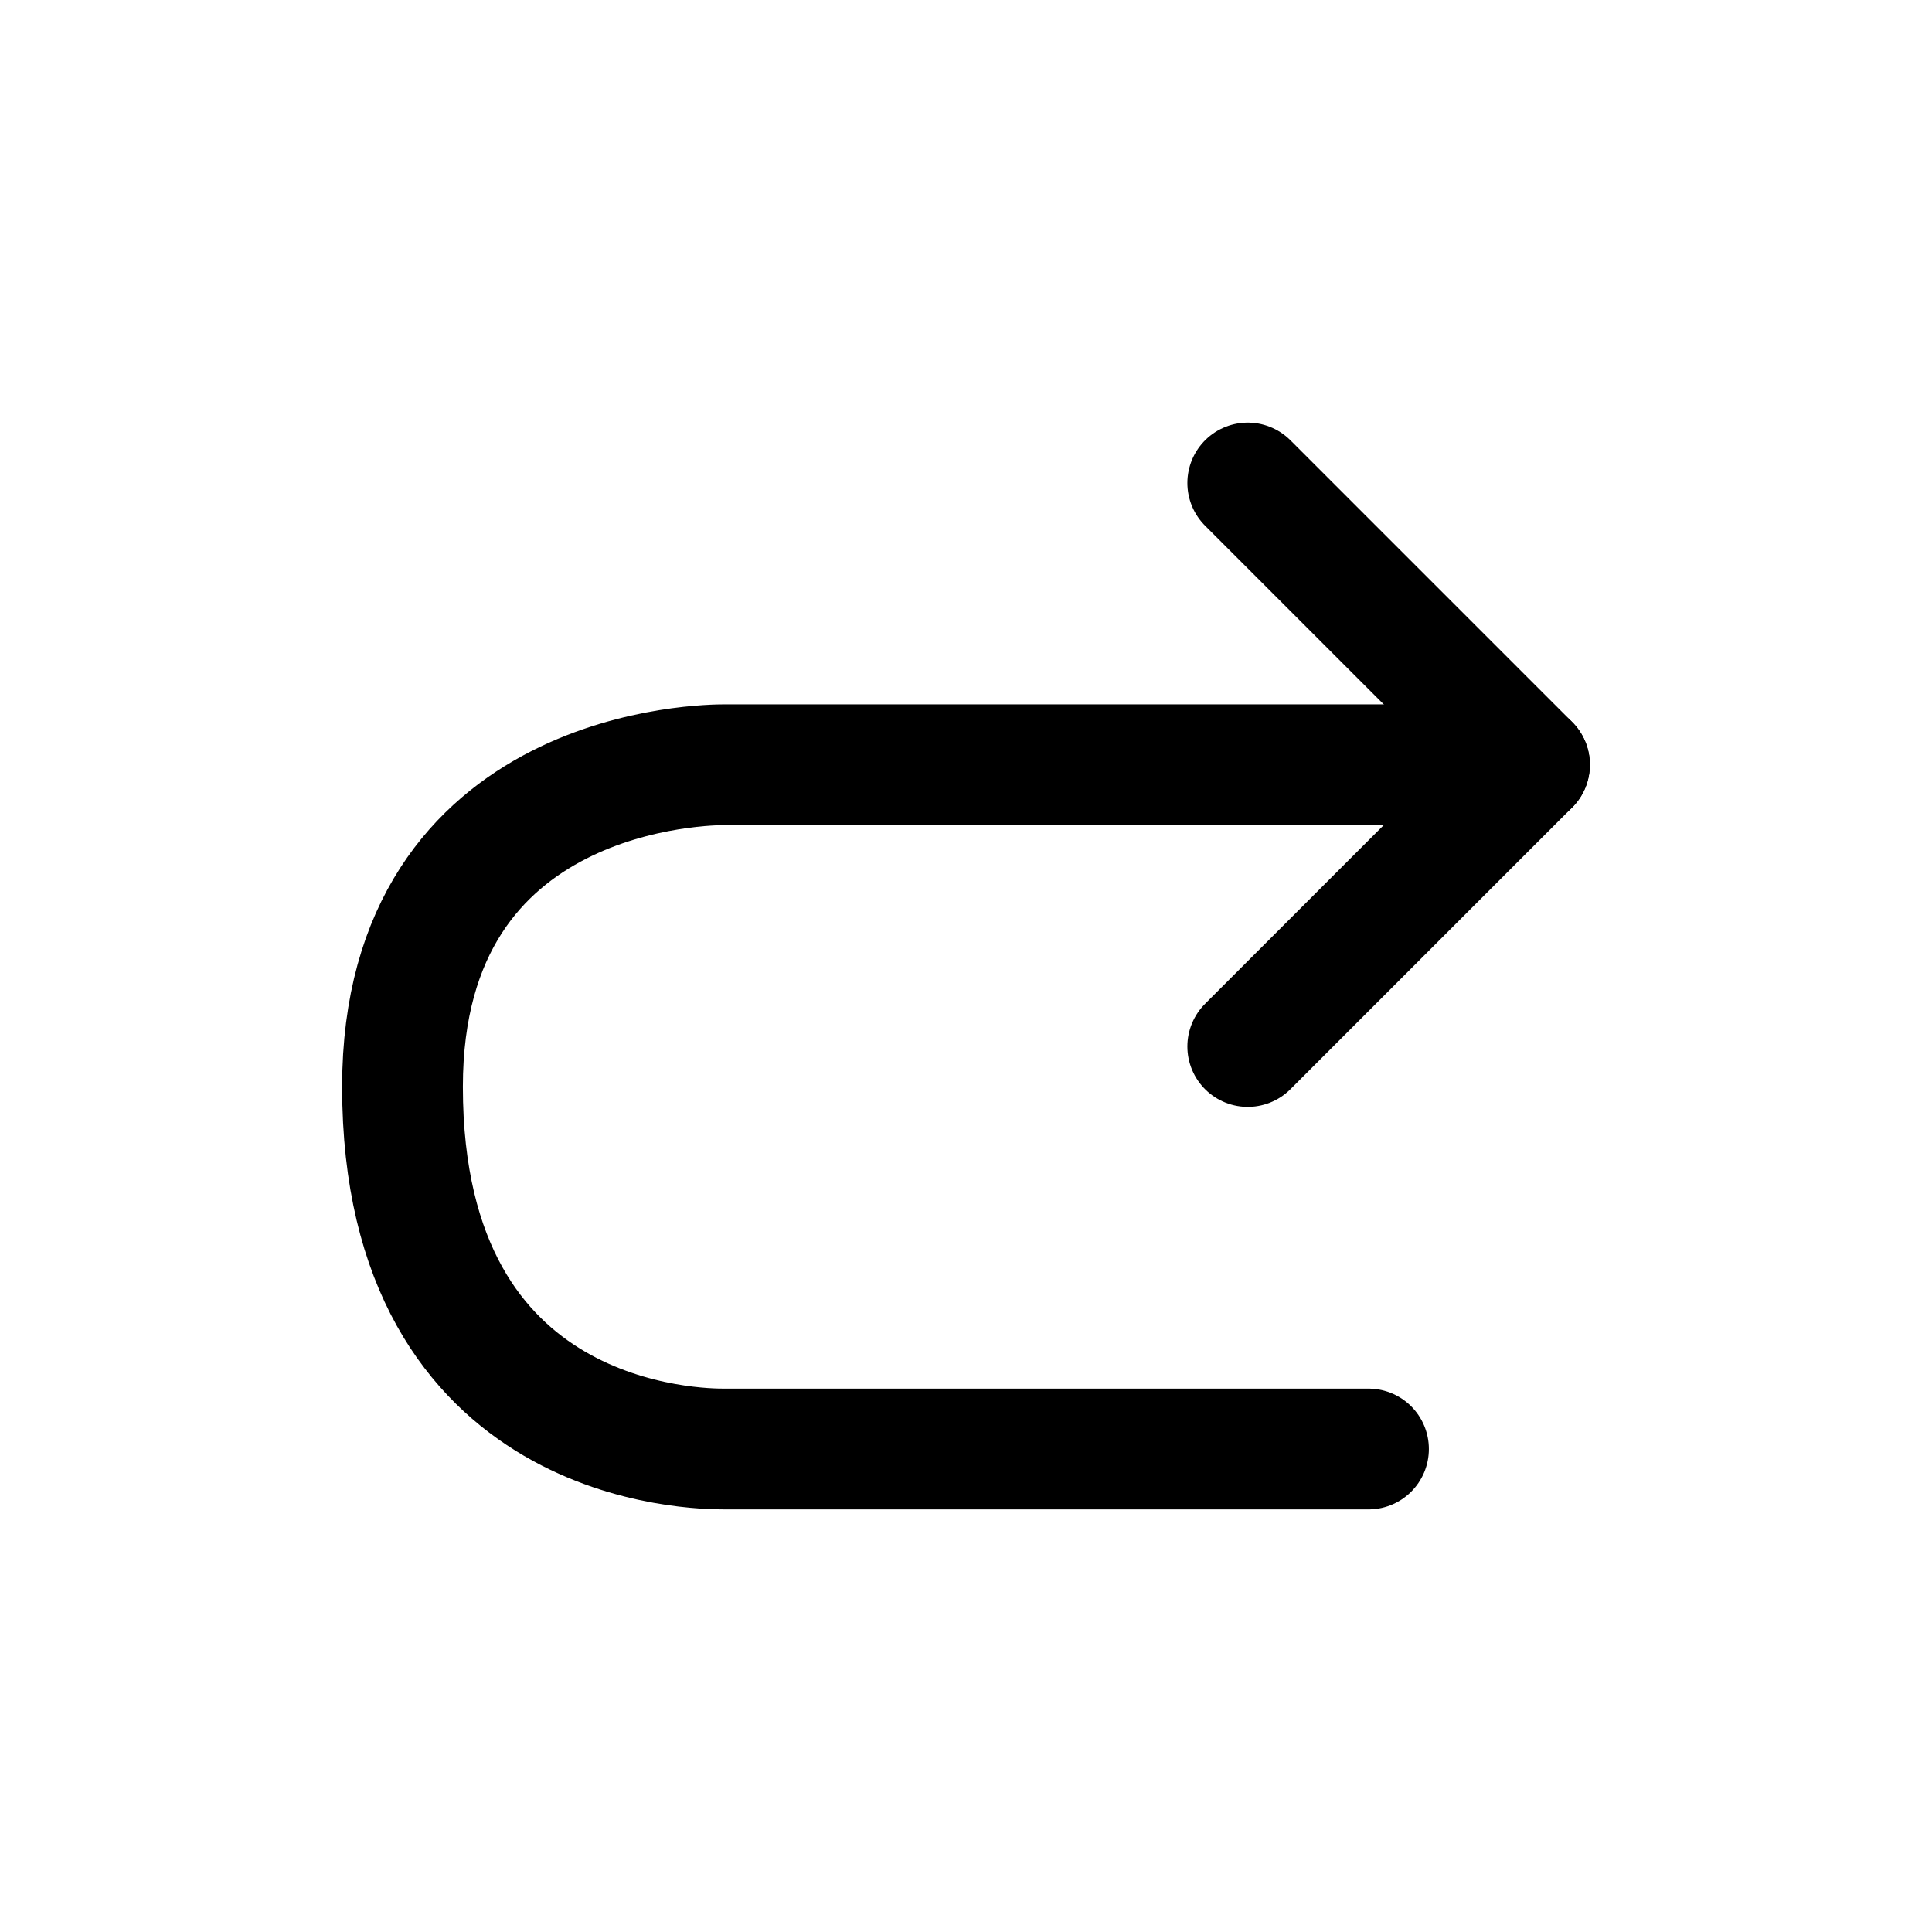
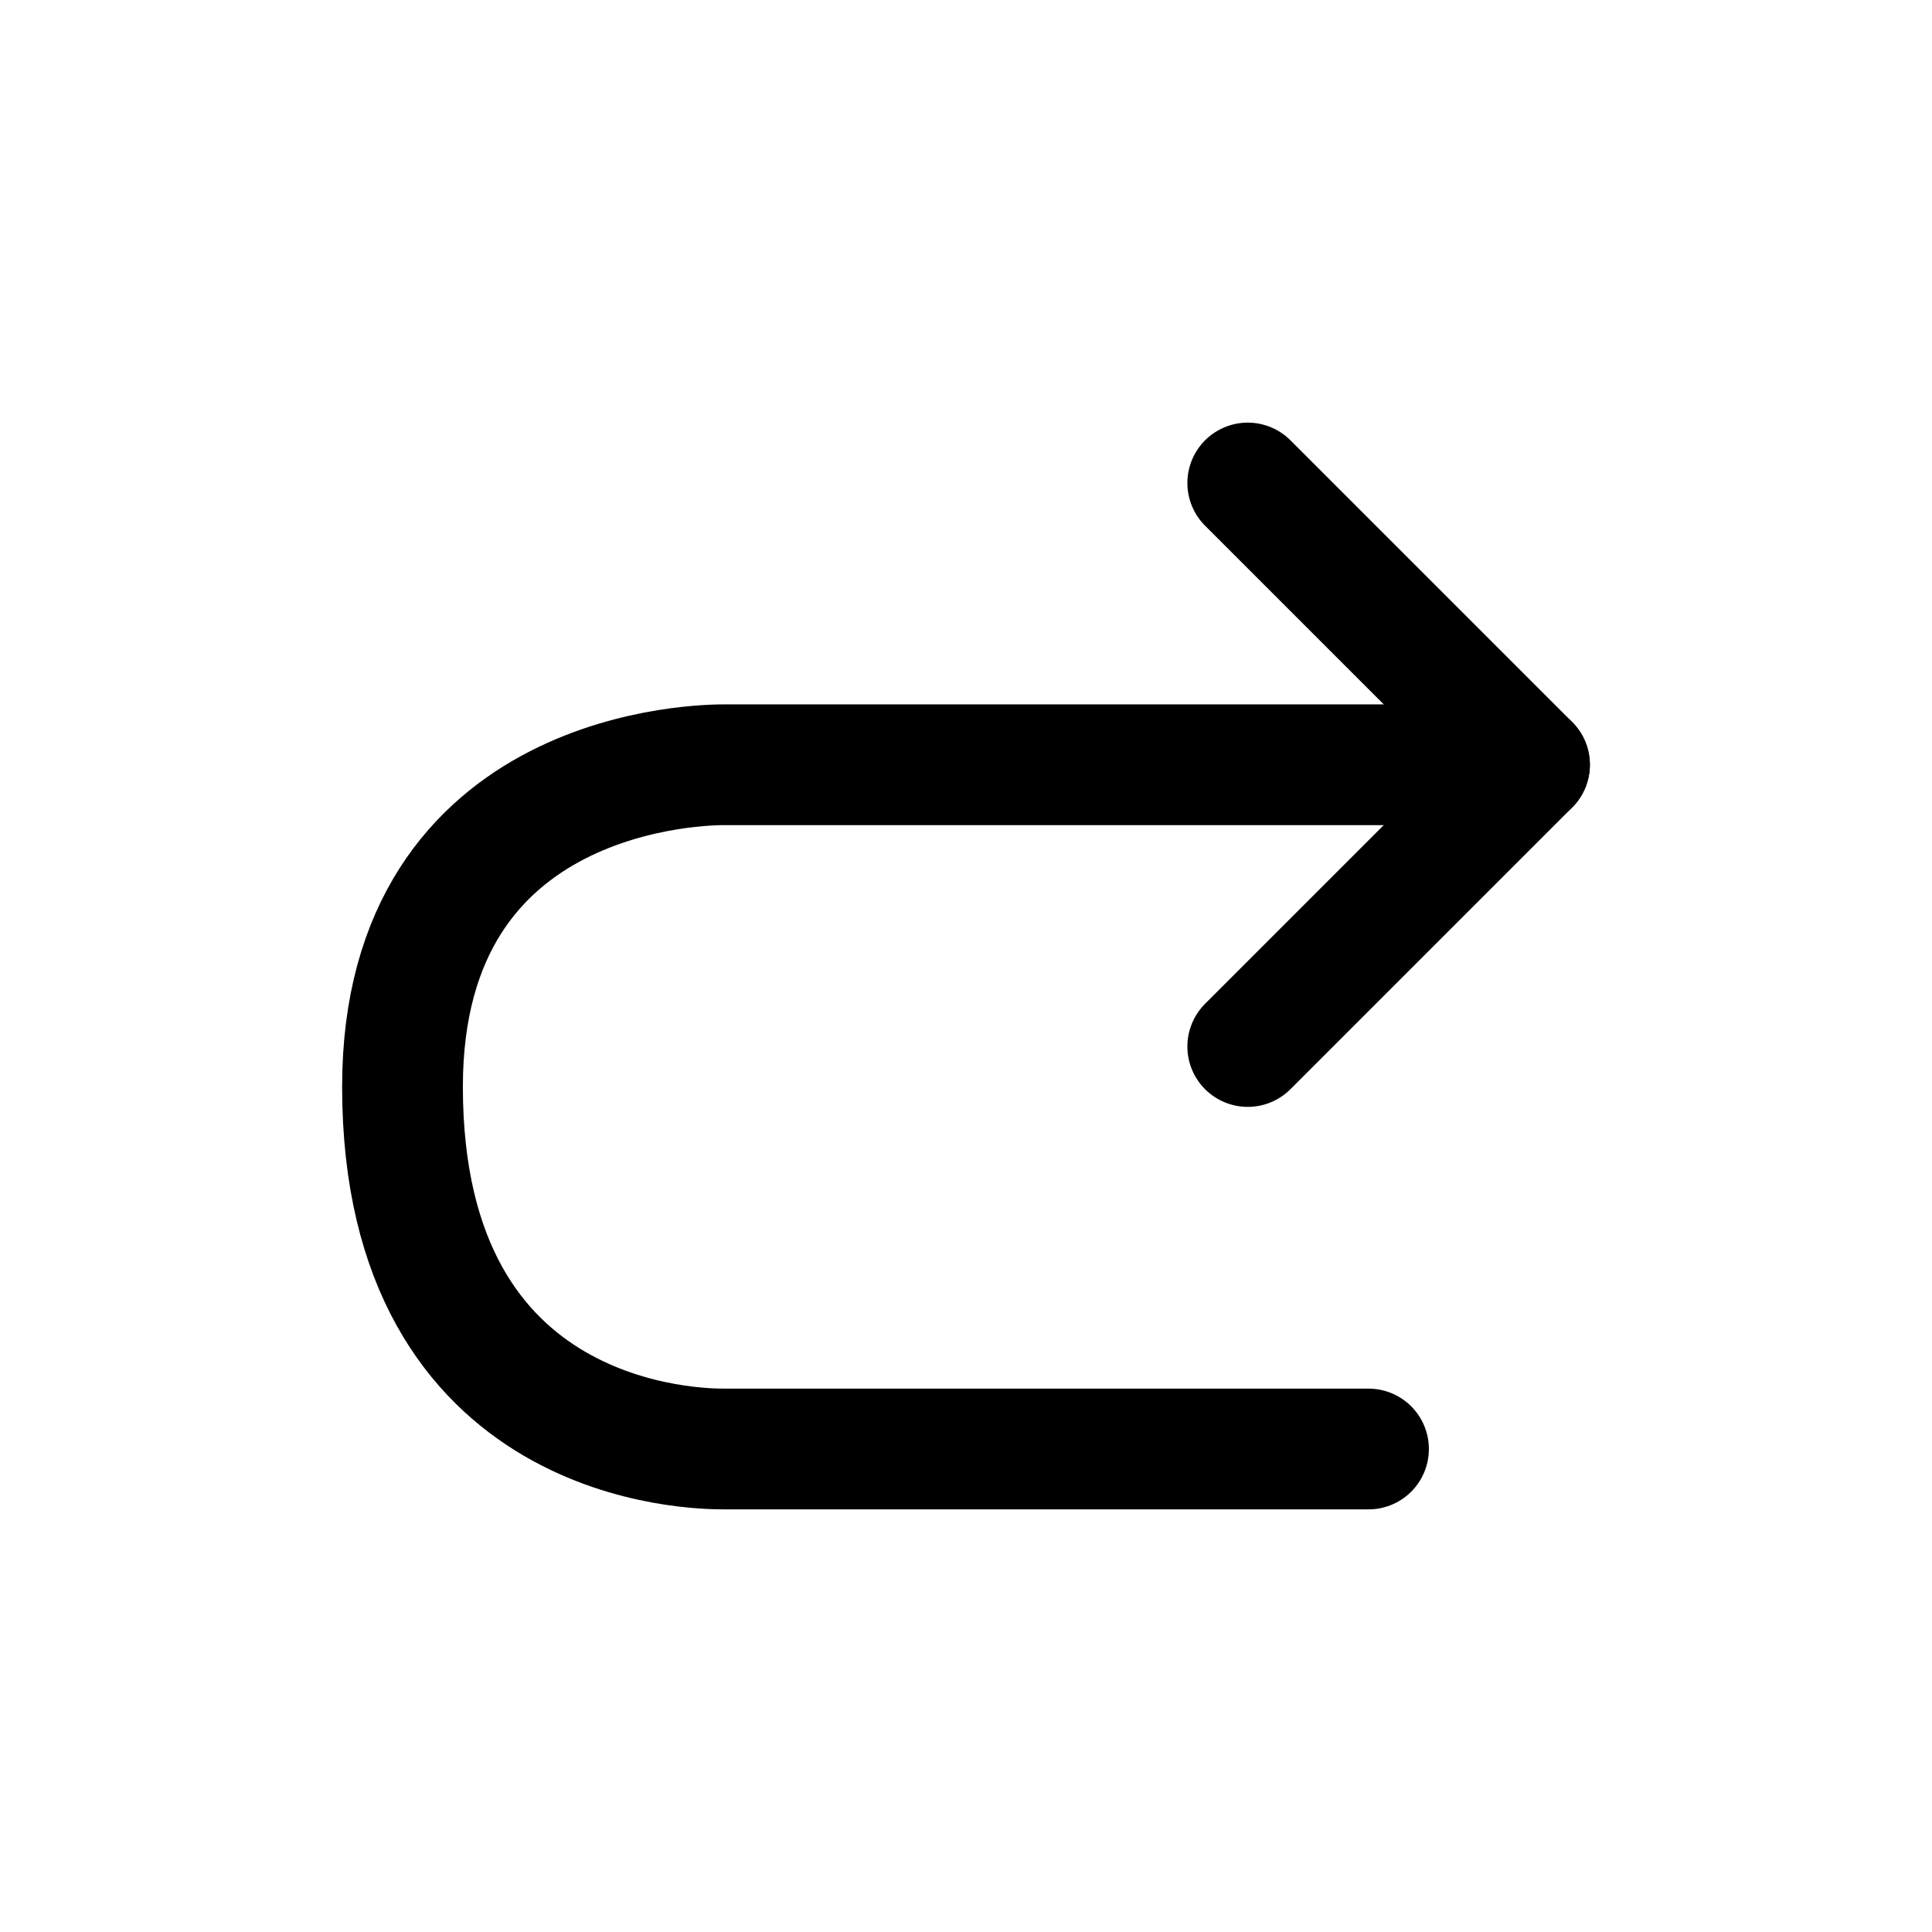
- <svg xmlns="http://www.w3.org/2000/svg" width="24px" height="24px" viewBox="0 0 24 24" fill="none">
-   <path d="M19 9.5C15.5 9.5 12.5 9.5 9 9.5C8.838 9.5 5 9.5 5 13.5C5 18 8.702 18 9 18C12 18 14 18 17 18" stroke="currentColor" stroke-width="1.5" stroke-linecap="round" stroke-linejoin="round" />
-   <path d="M15.5 13C16.867 11.633 17.633 10.867 19 9.5C17.633 8.133 16.867 7.367 15.5 6" stroke="currentColor" stroke-width="1.5" stroke-linecap="round" stroke-linejoin="round" />
+ <svg xmlns="http://www.w3.org/2000/svg" width="24" height="24" fill="none">
+   <path stroke="currentColor" stroke-linecap="round" stroke-linejoin="round" stroke-width="1.5" d="M19 9.5H9c-.2 0-4 0-4 4C5 18 8.7 18 9 18h8" />
+   <path stroke="currentColor" stroke-linecap="round" stroke-linejoin="round" stroke-width="1.5" d="M15.5 13 19 9.5 15.5 6" />
</svg>
